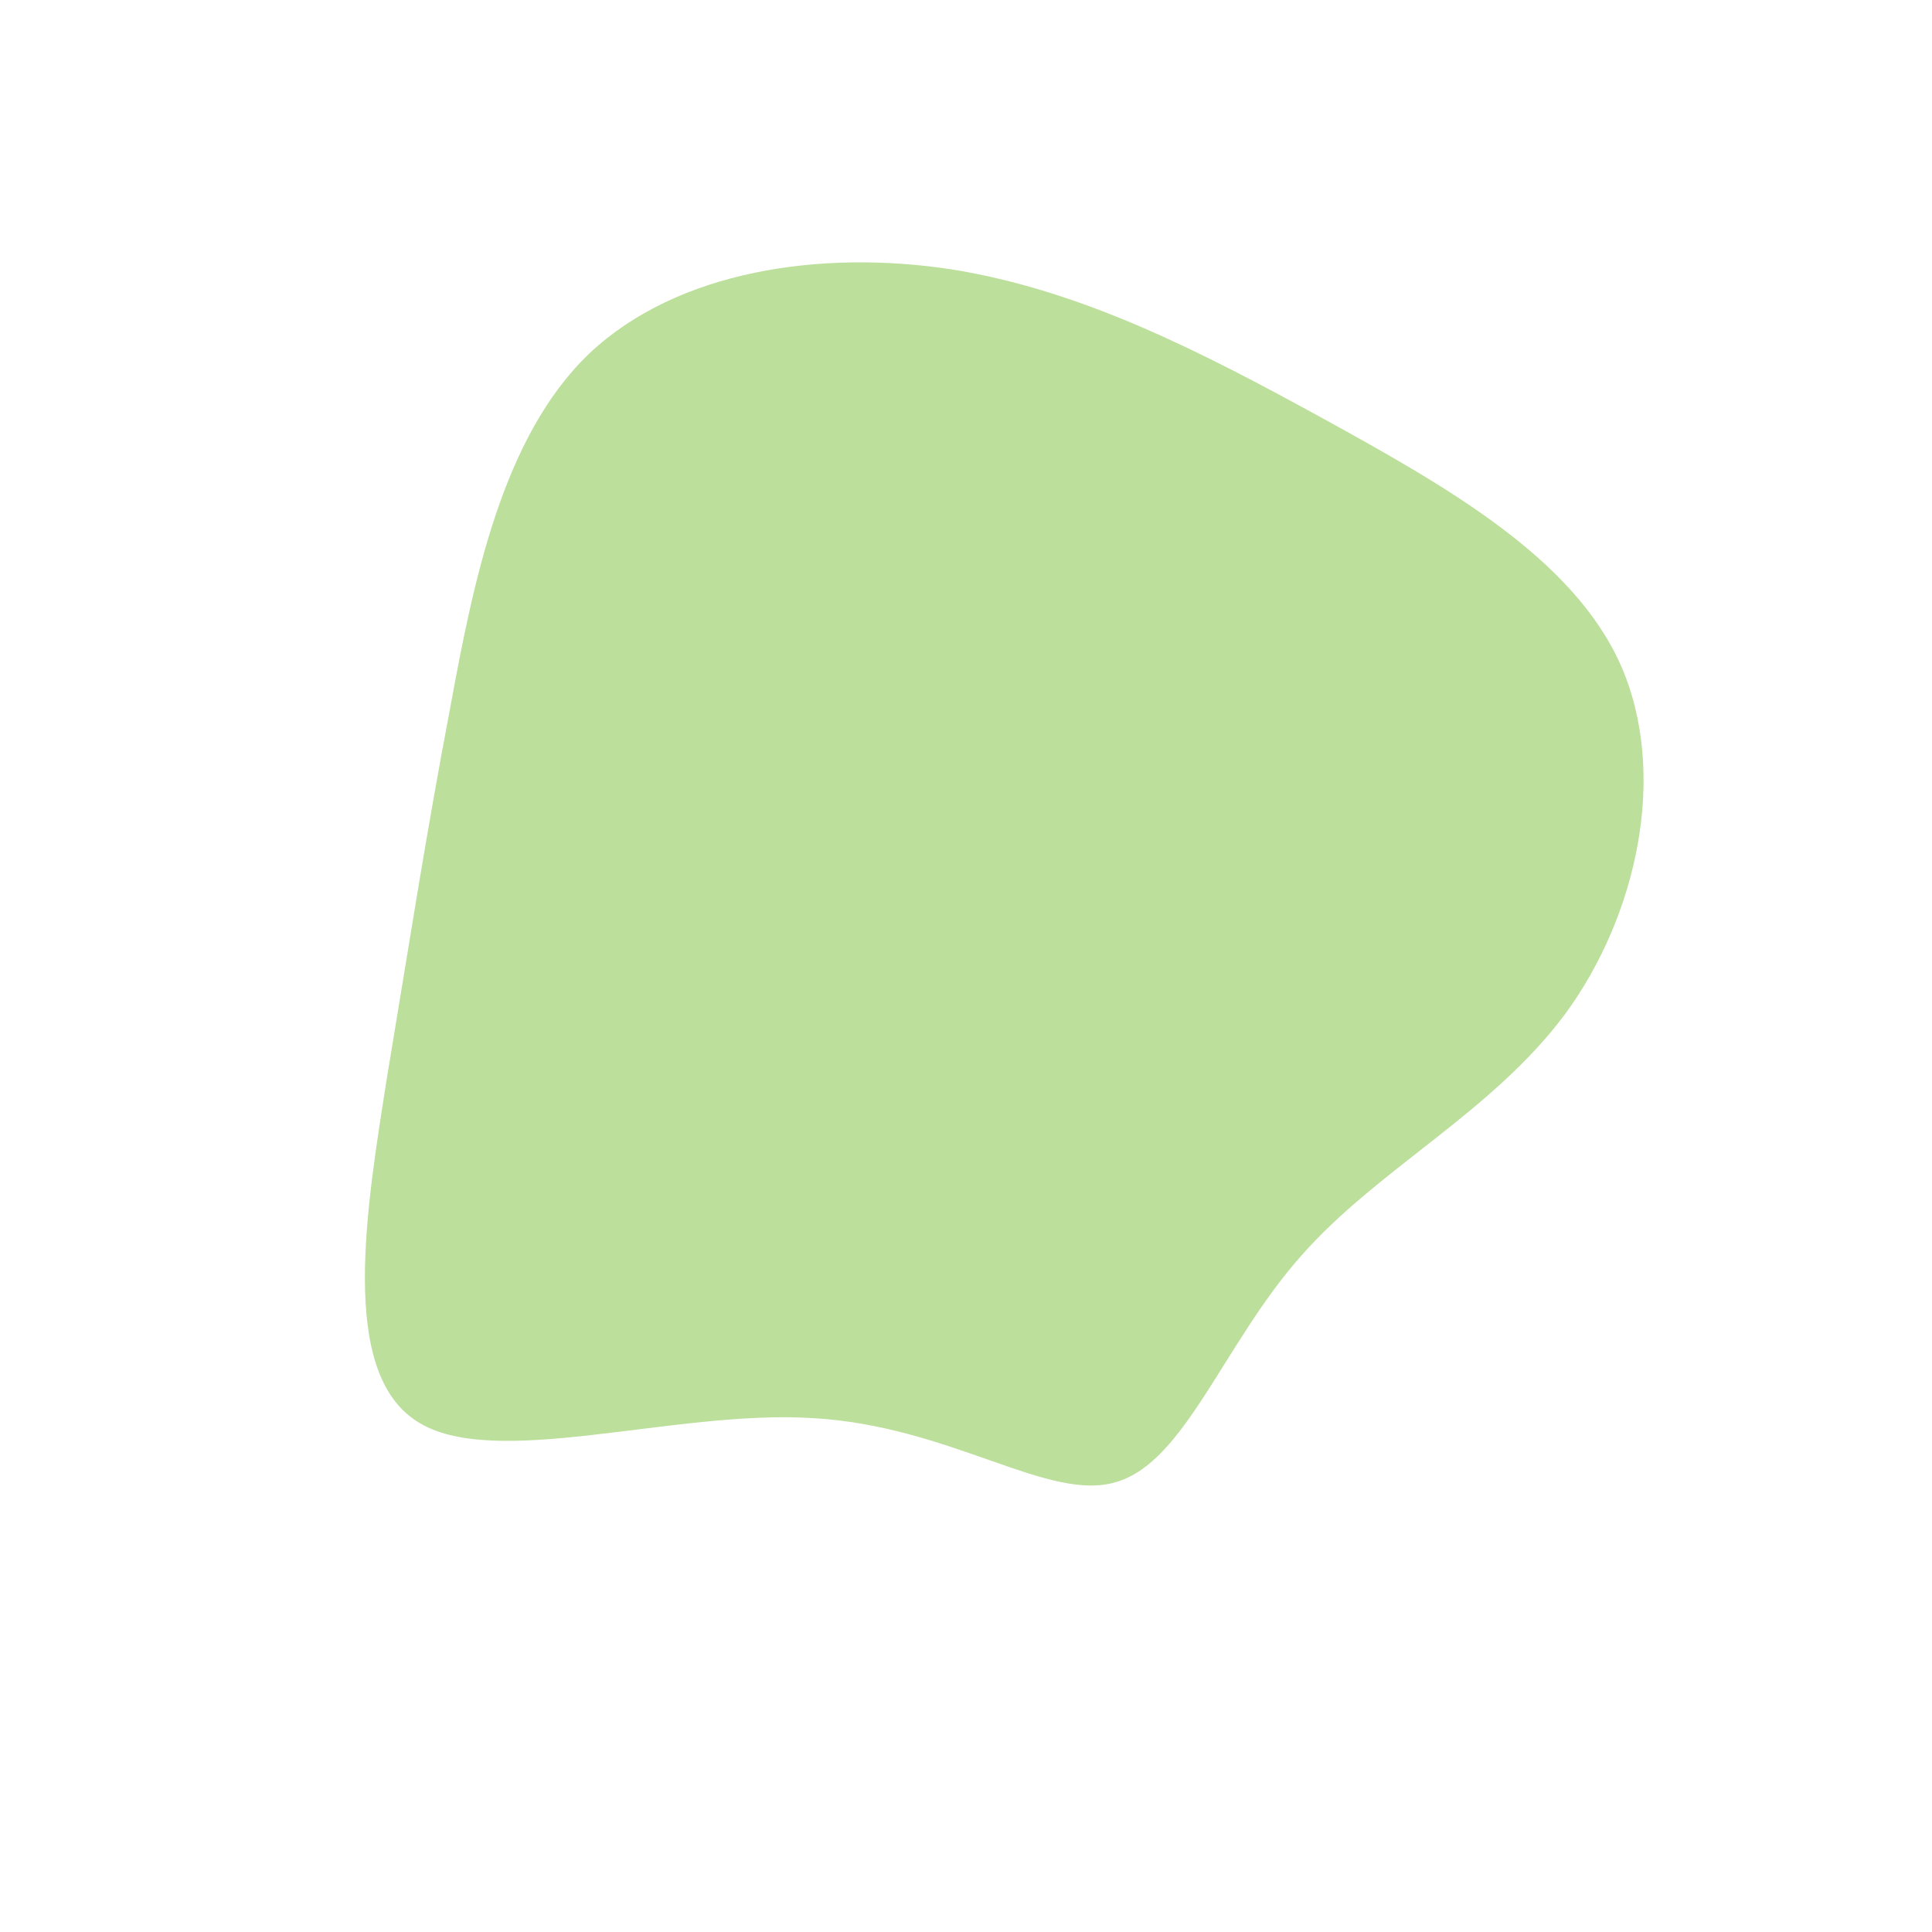
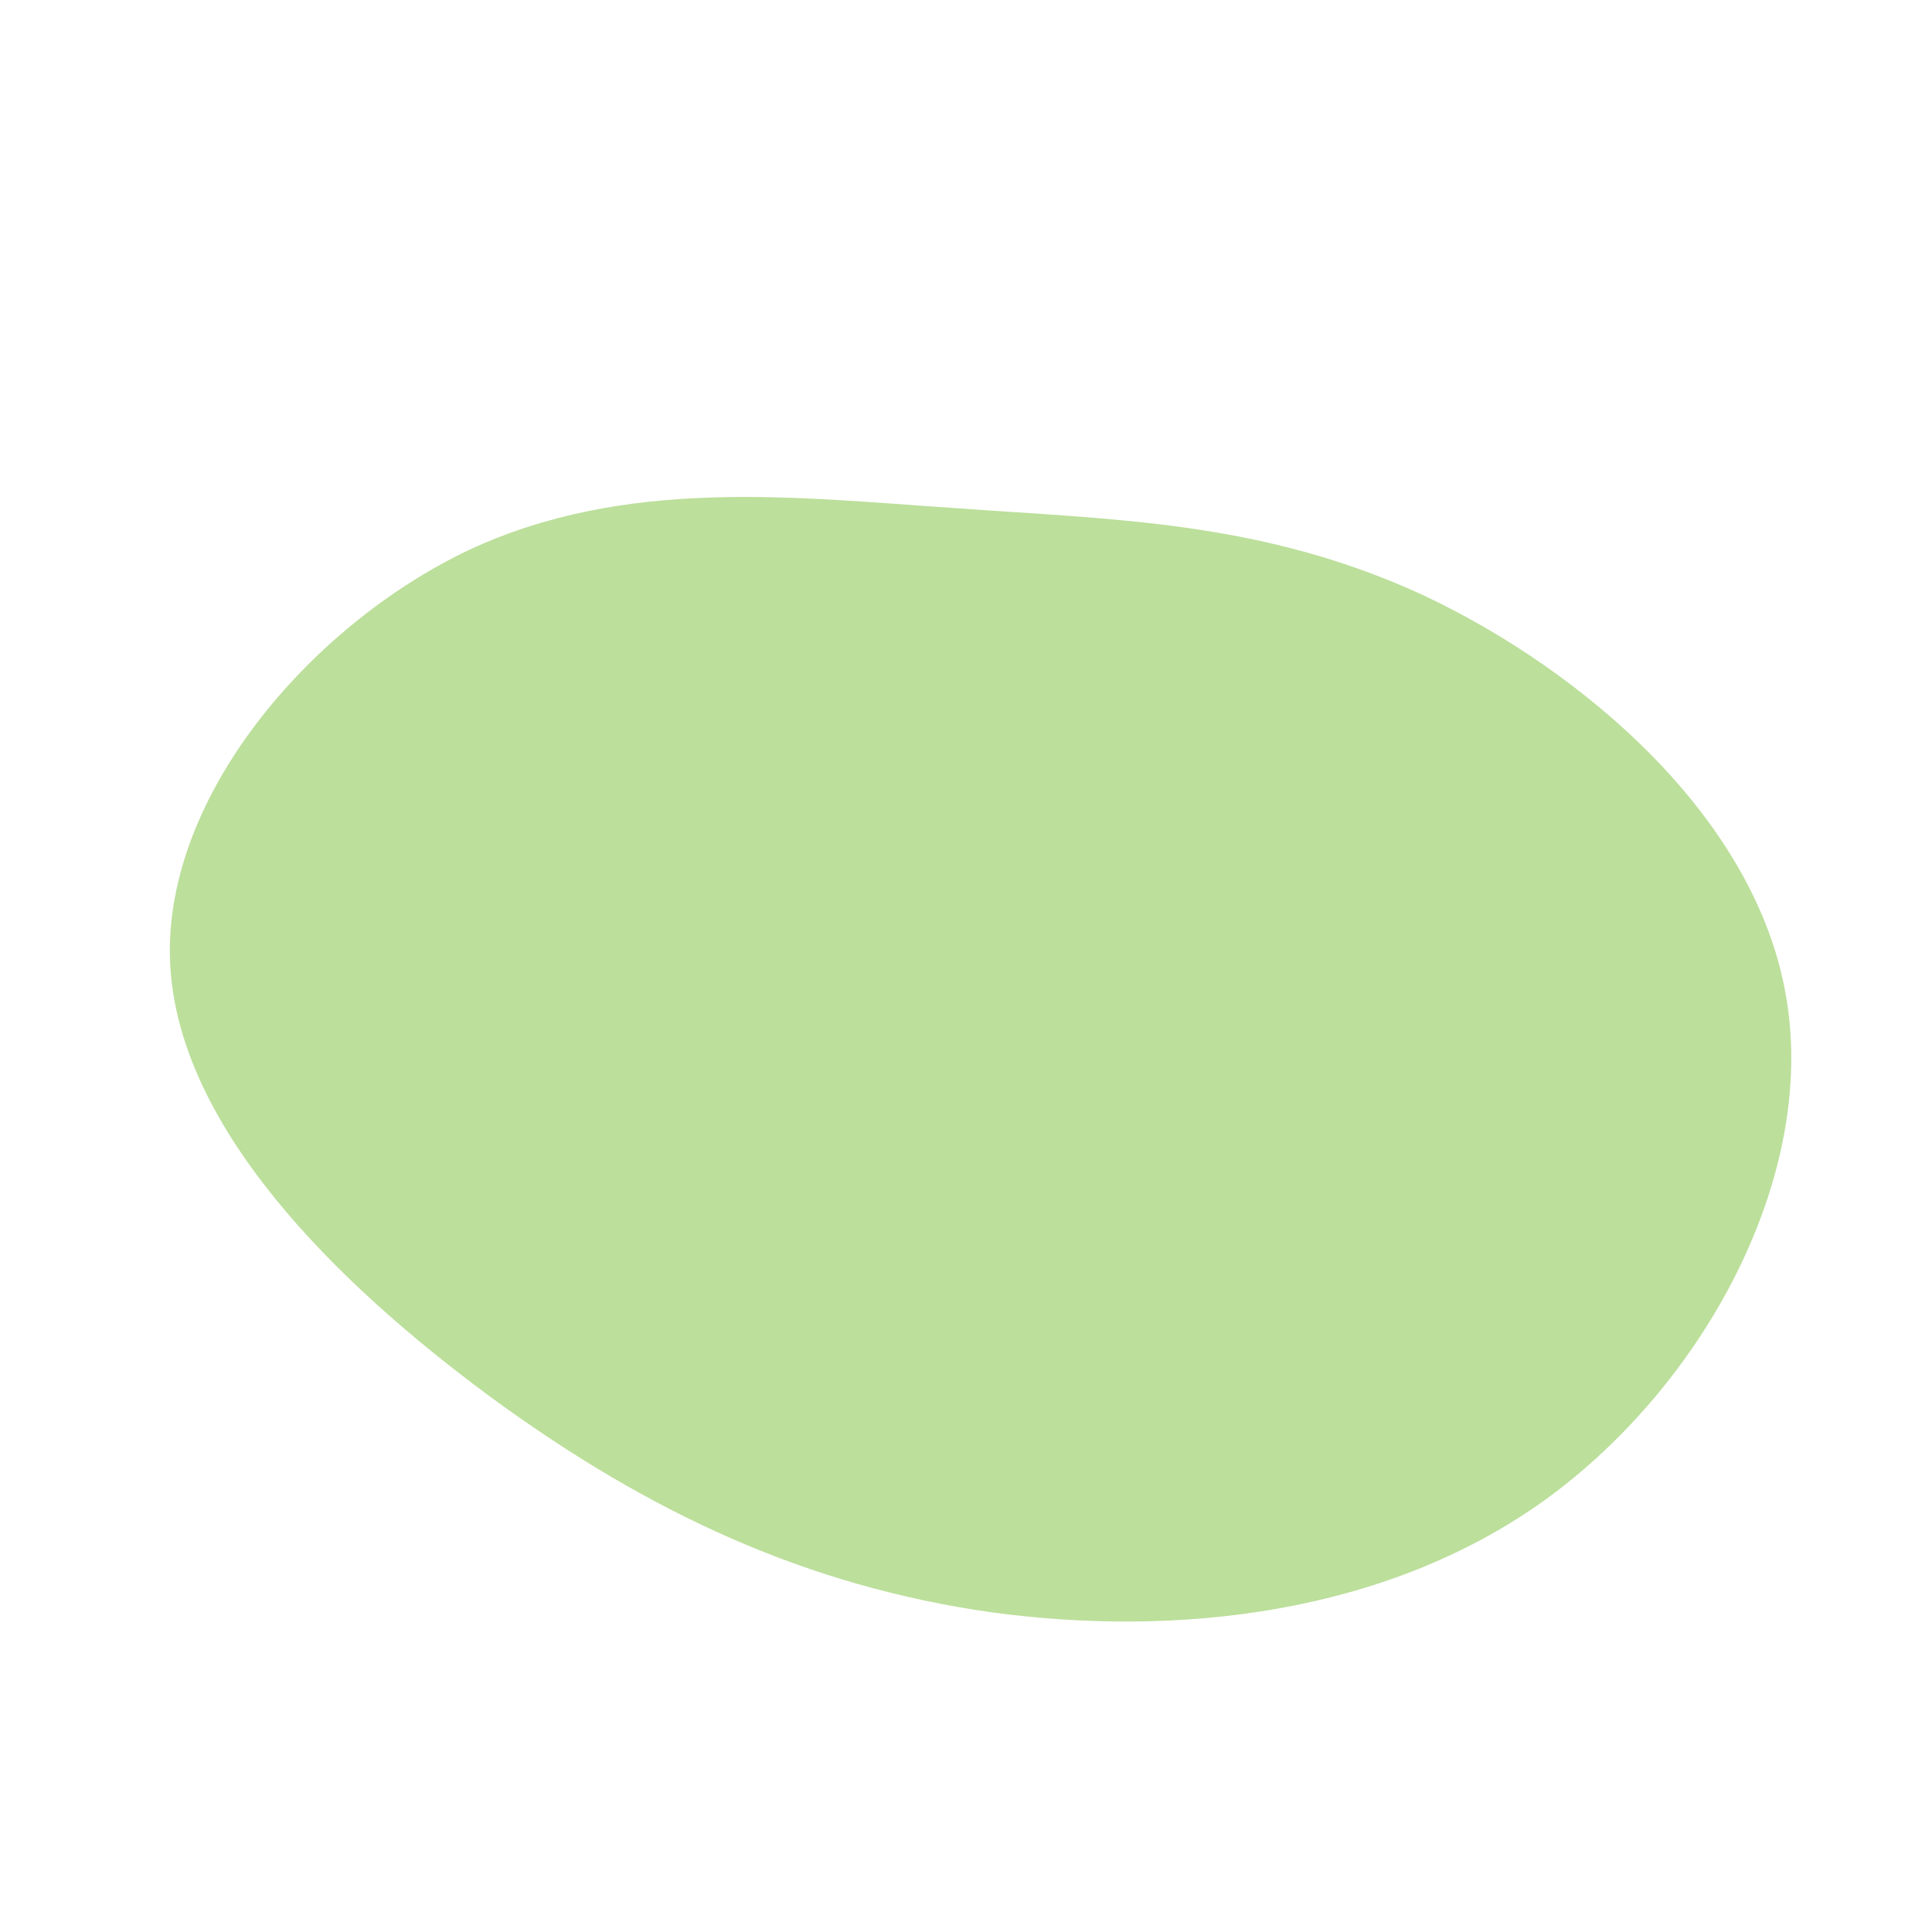
<svg xmlns="http://www.w3.org/2000/svg" viewBox="0 0 200 200">
-   <path fill="#BCDF9B" d="M37.1,-56.6C49.8,-49.6,62.9,-42.2,67.8,-31.1C72.7,-19.9,69.5,-5.2,62,5C54.4,15.2,42.6,21,34.7,30C26.7,39,22.7,51.3,15.6,53.4C8.6,55.6,-1.5,47.6,-15.9,46.8C-30.3,45.9,-49,52.3,-56.9,47.1C-64.9,41.9,-62.1,25.2,-59.9,11.3C-57.6,-2.5,-55.9,-13.6,-53.4,-26.7C-51,-39.8,-48,-54.8,-39,-63.4C-29.9,-72,-15,-74.2,-1.4,-72.1C12.2,-69.9,24.5,-63.5,37.1,-56.6Z" transform="translate(100 100)" />
+   <path fill="#BCDF9B" d="M47.3,-38.4C63.9,-30.6,81.8,-15.3,84.9,3.2C88.1,21.7,76.5,43.3,59.9,55.3C43.3,67.2,21.7,69.5,2.6,66.9C-16.4,64.2,-32.7,56.7,-49.1,44.7C-65.4,32.7,-81.8,16.4,-82.4,-0.6C-83,-17.6,-67.9,-35.2,-51.6,-43C-35.2,-50.7,-17.6,-48.5,-1.1,-47.4C15.3,-46.2,30.6,-46.1,47.3,-38.4Z" transform="translate(100 100)" />
</svg>
